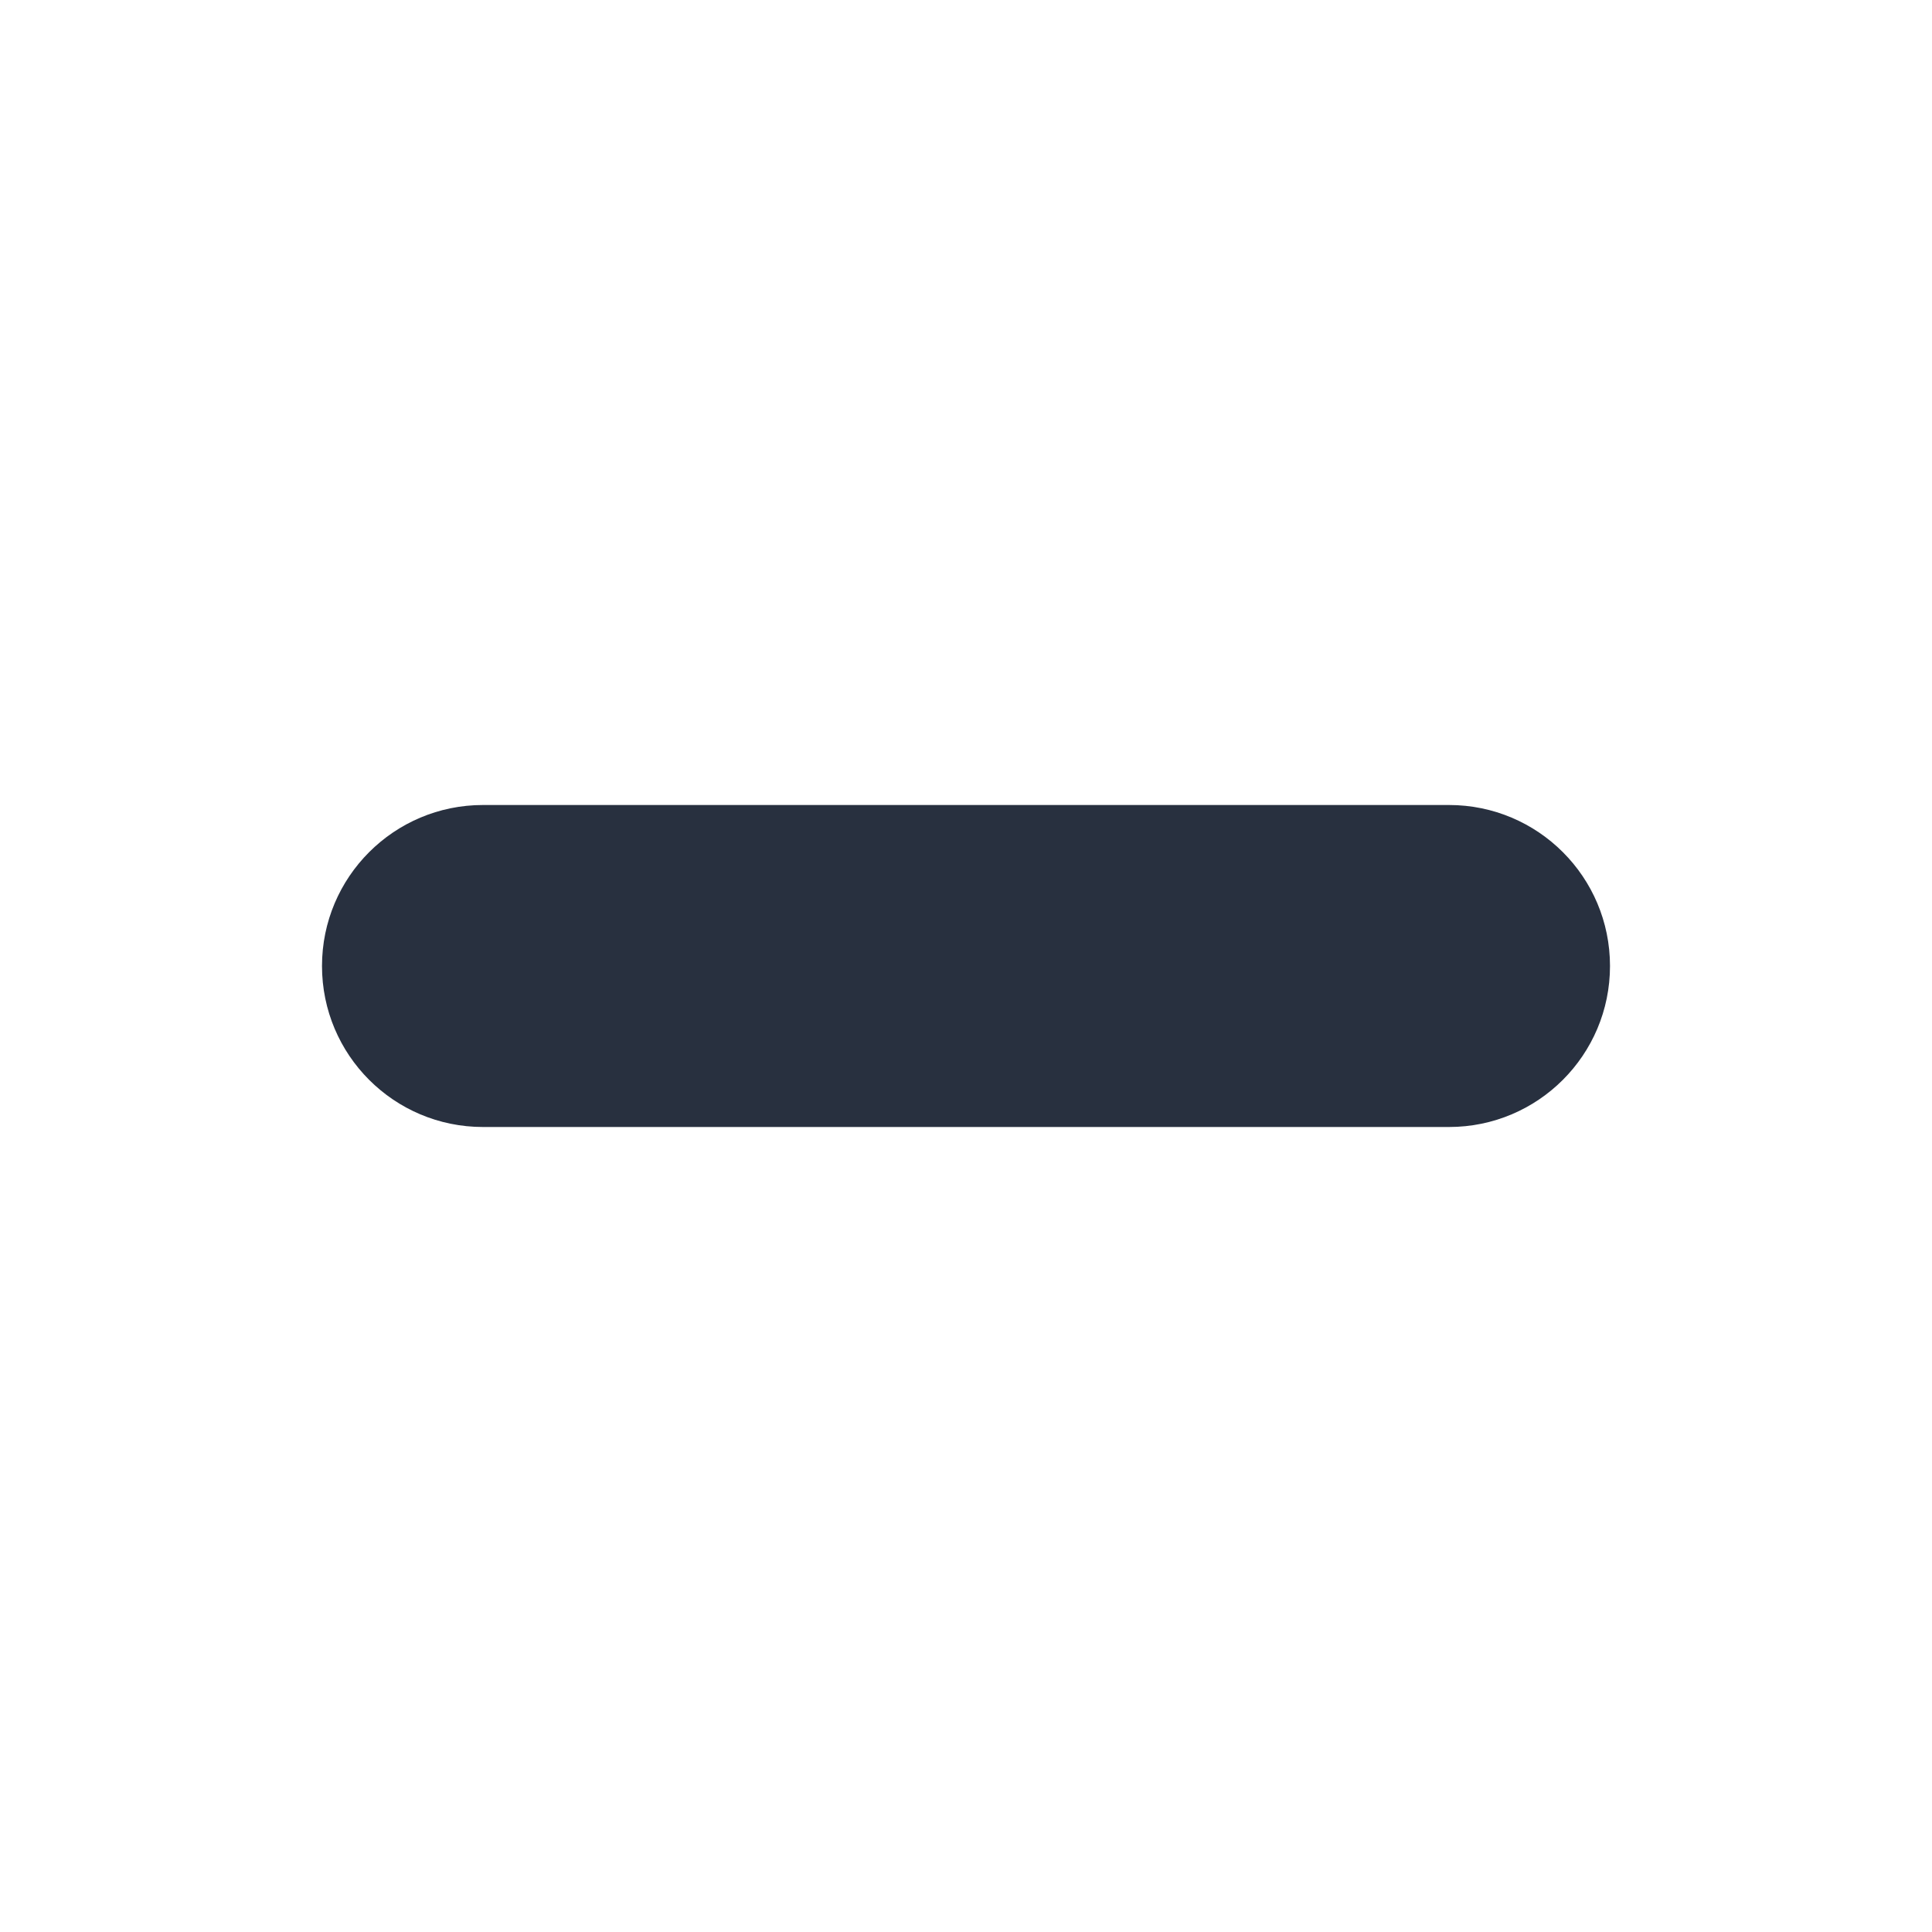
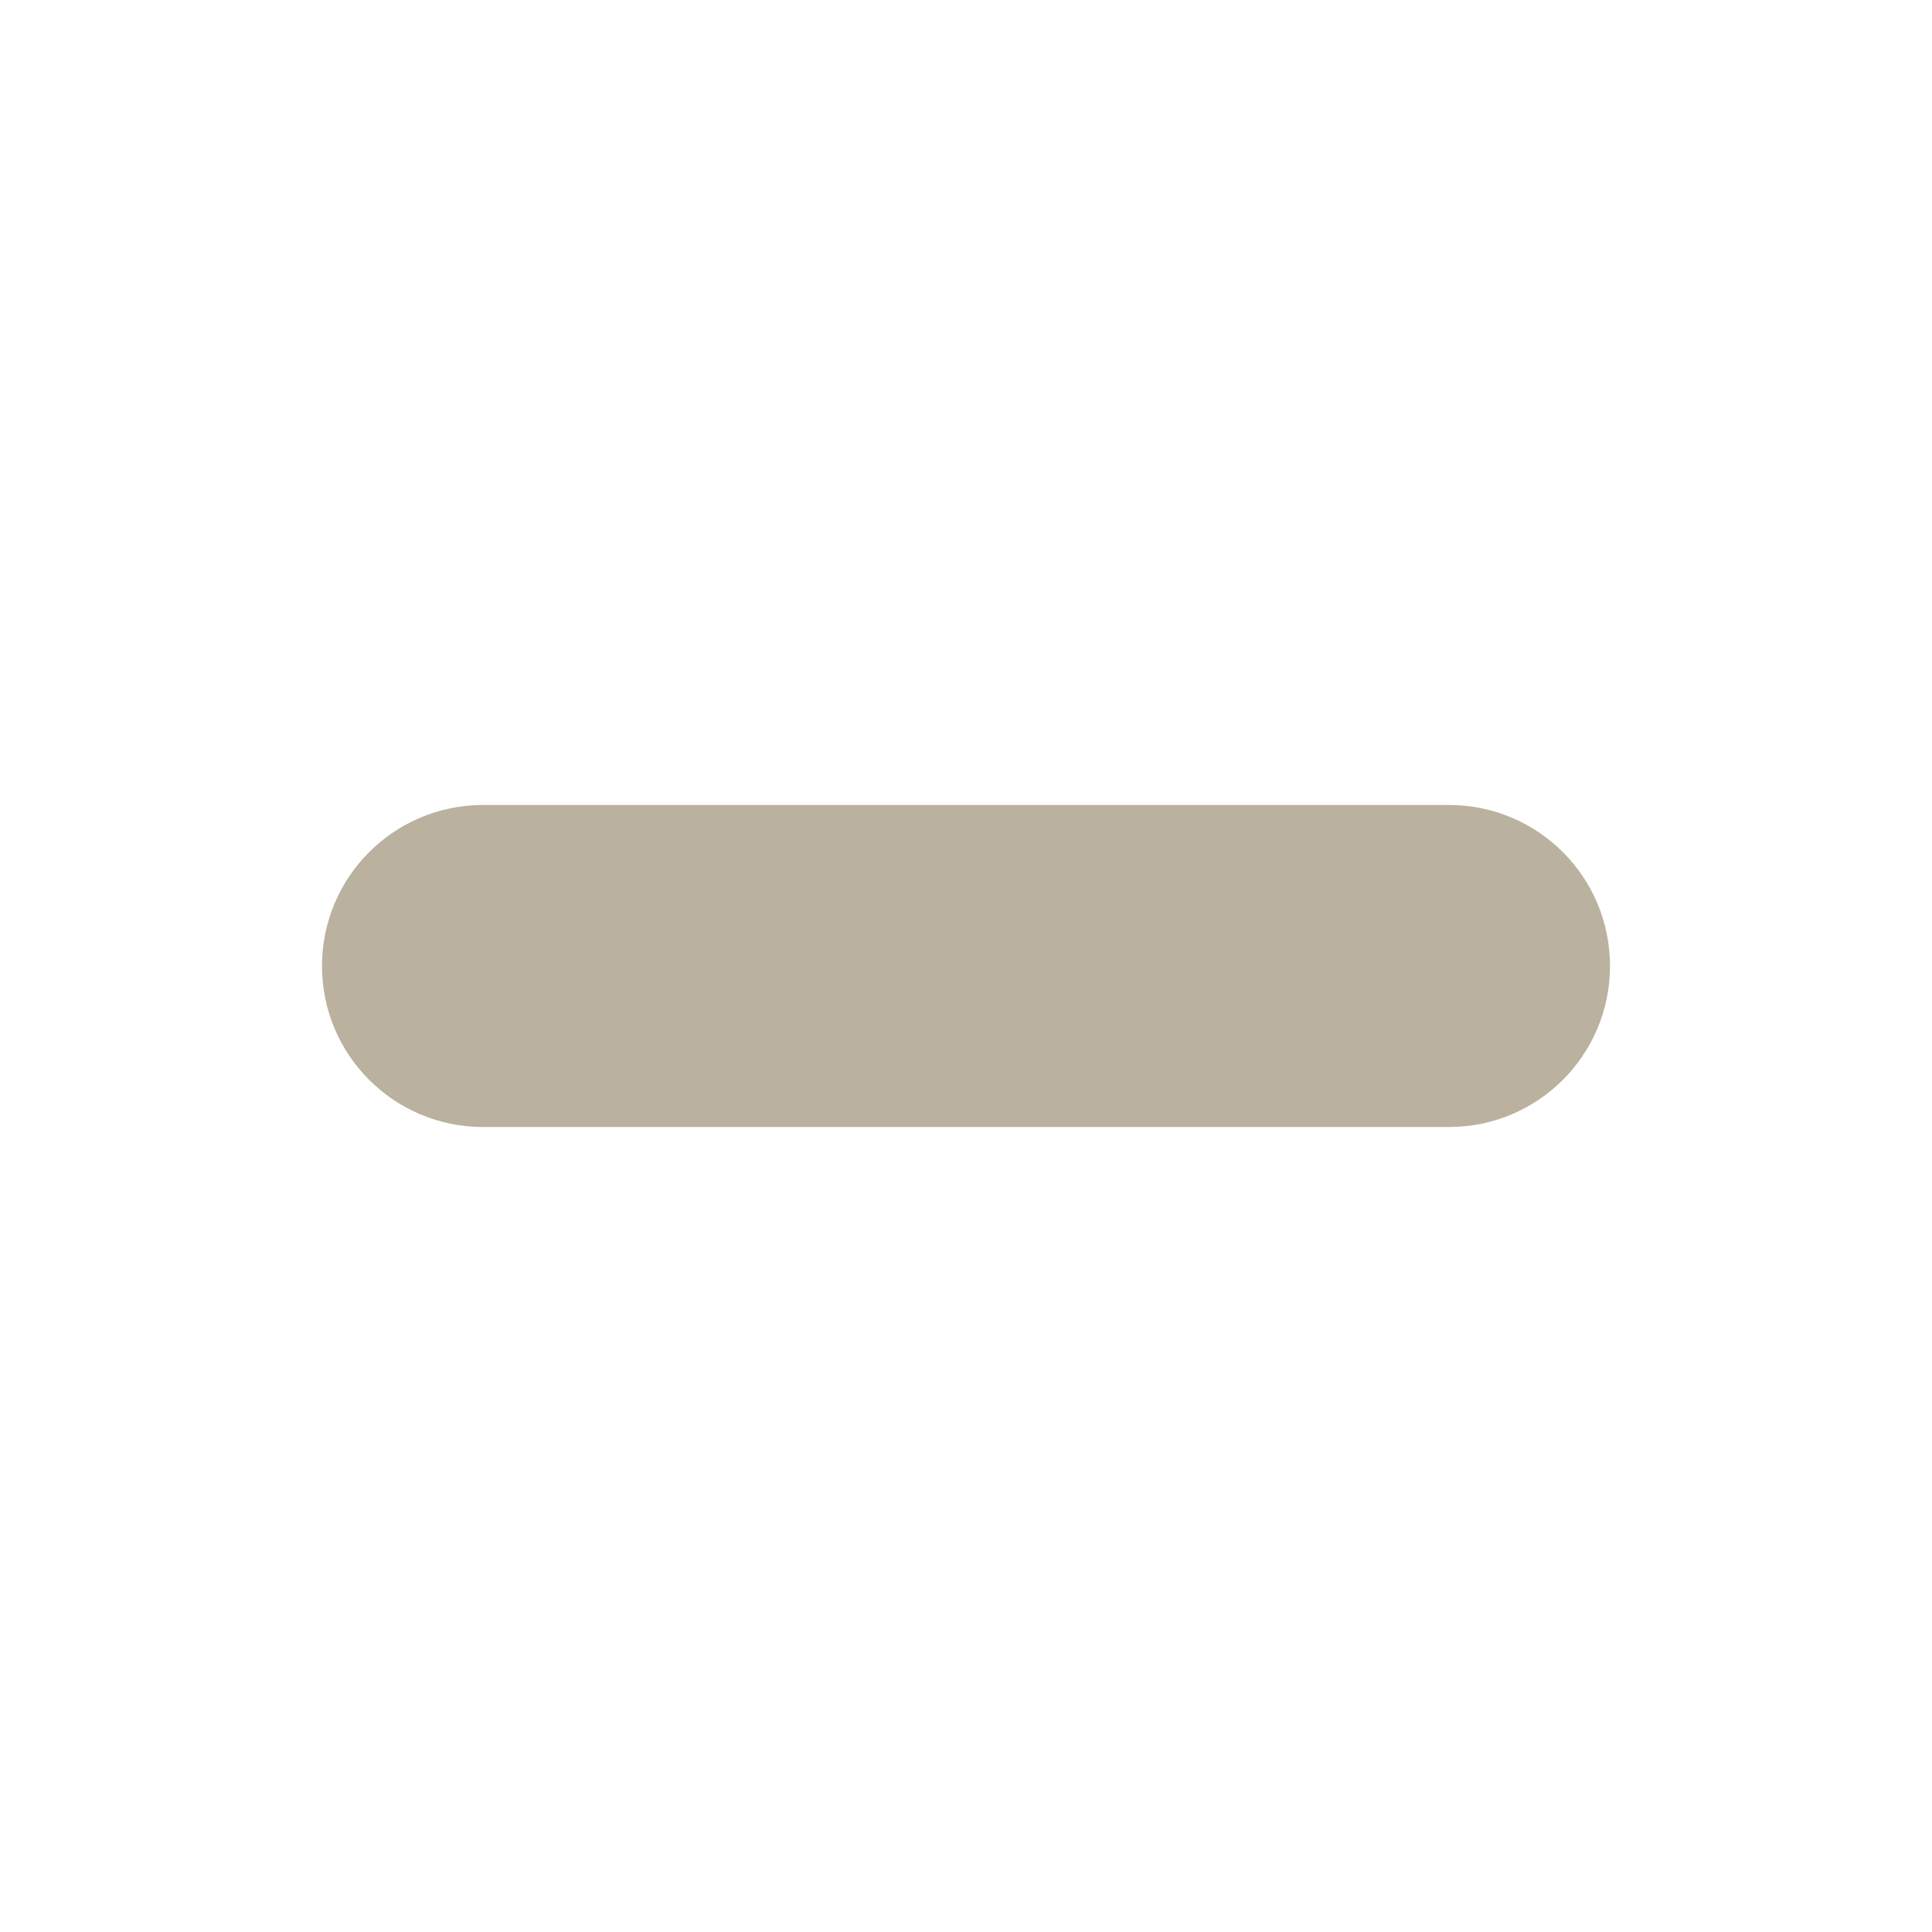
<svg xmlns="http://www.w3.org/2000/svg" width="24" height="24" viewBox="0 0 24 24" fill="none">
-   <path d="M18 10C19.105 10 20 10.895 20 12C20 13.105 19.105 14 18 14L6 14C4.895 14 4 13.105 4 12C4 10.895 4.895 10 6 10L18 10Z" fill="#28303F" />
+   <path d="M18 10C19.105 10 20 10.895 20 12C20 13.105 19.105 14 18 14L6 14C4.895 14 4 13.105 4 12C4 10.895 4.895 10 6 10L18 10Z" fill="#BAB19E" />
</svg>
